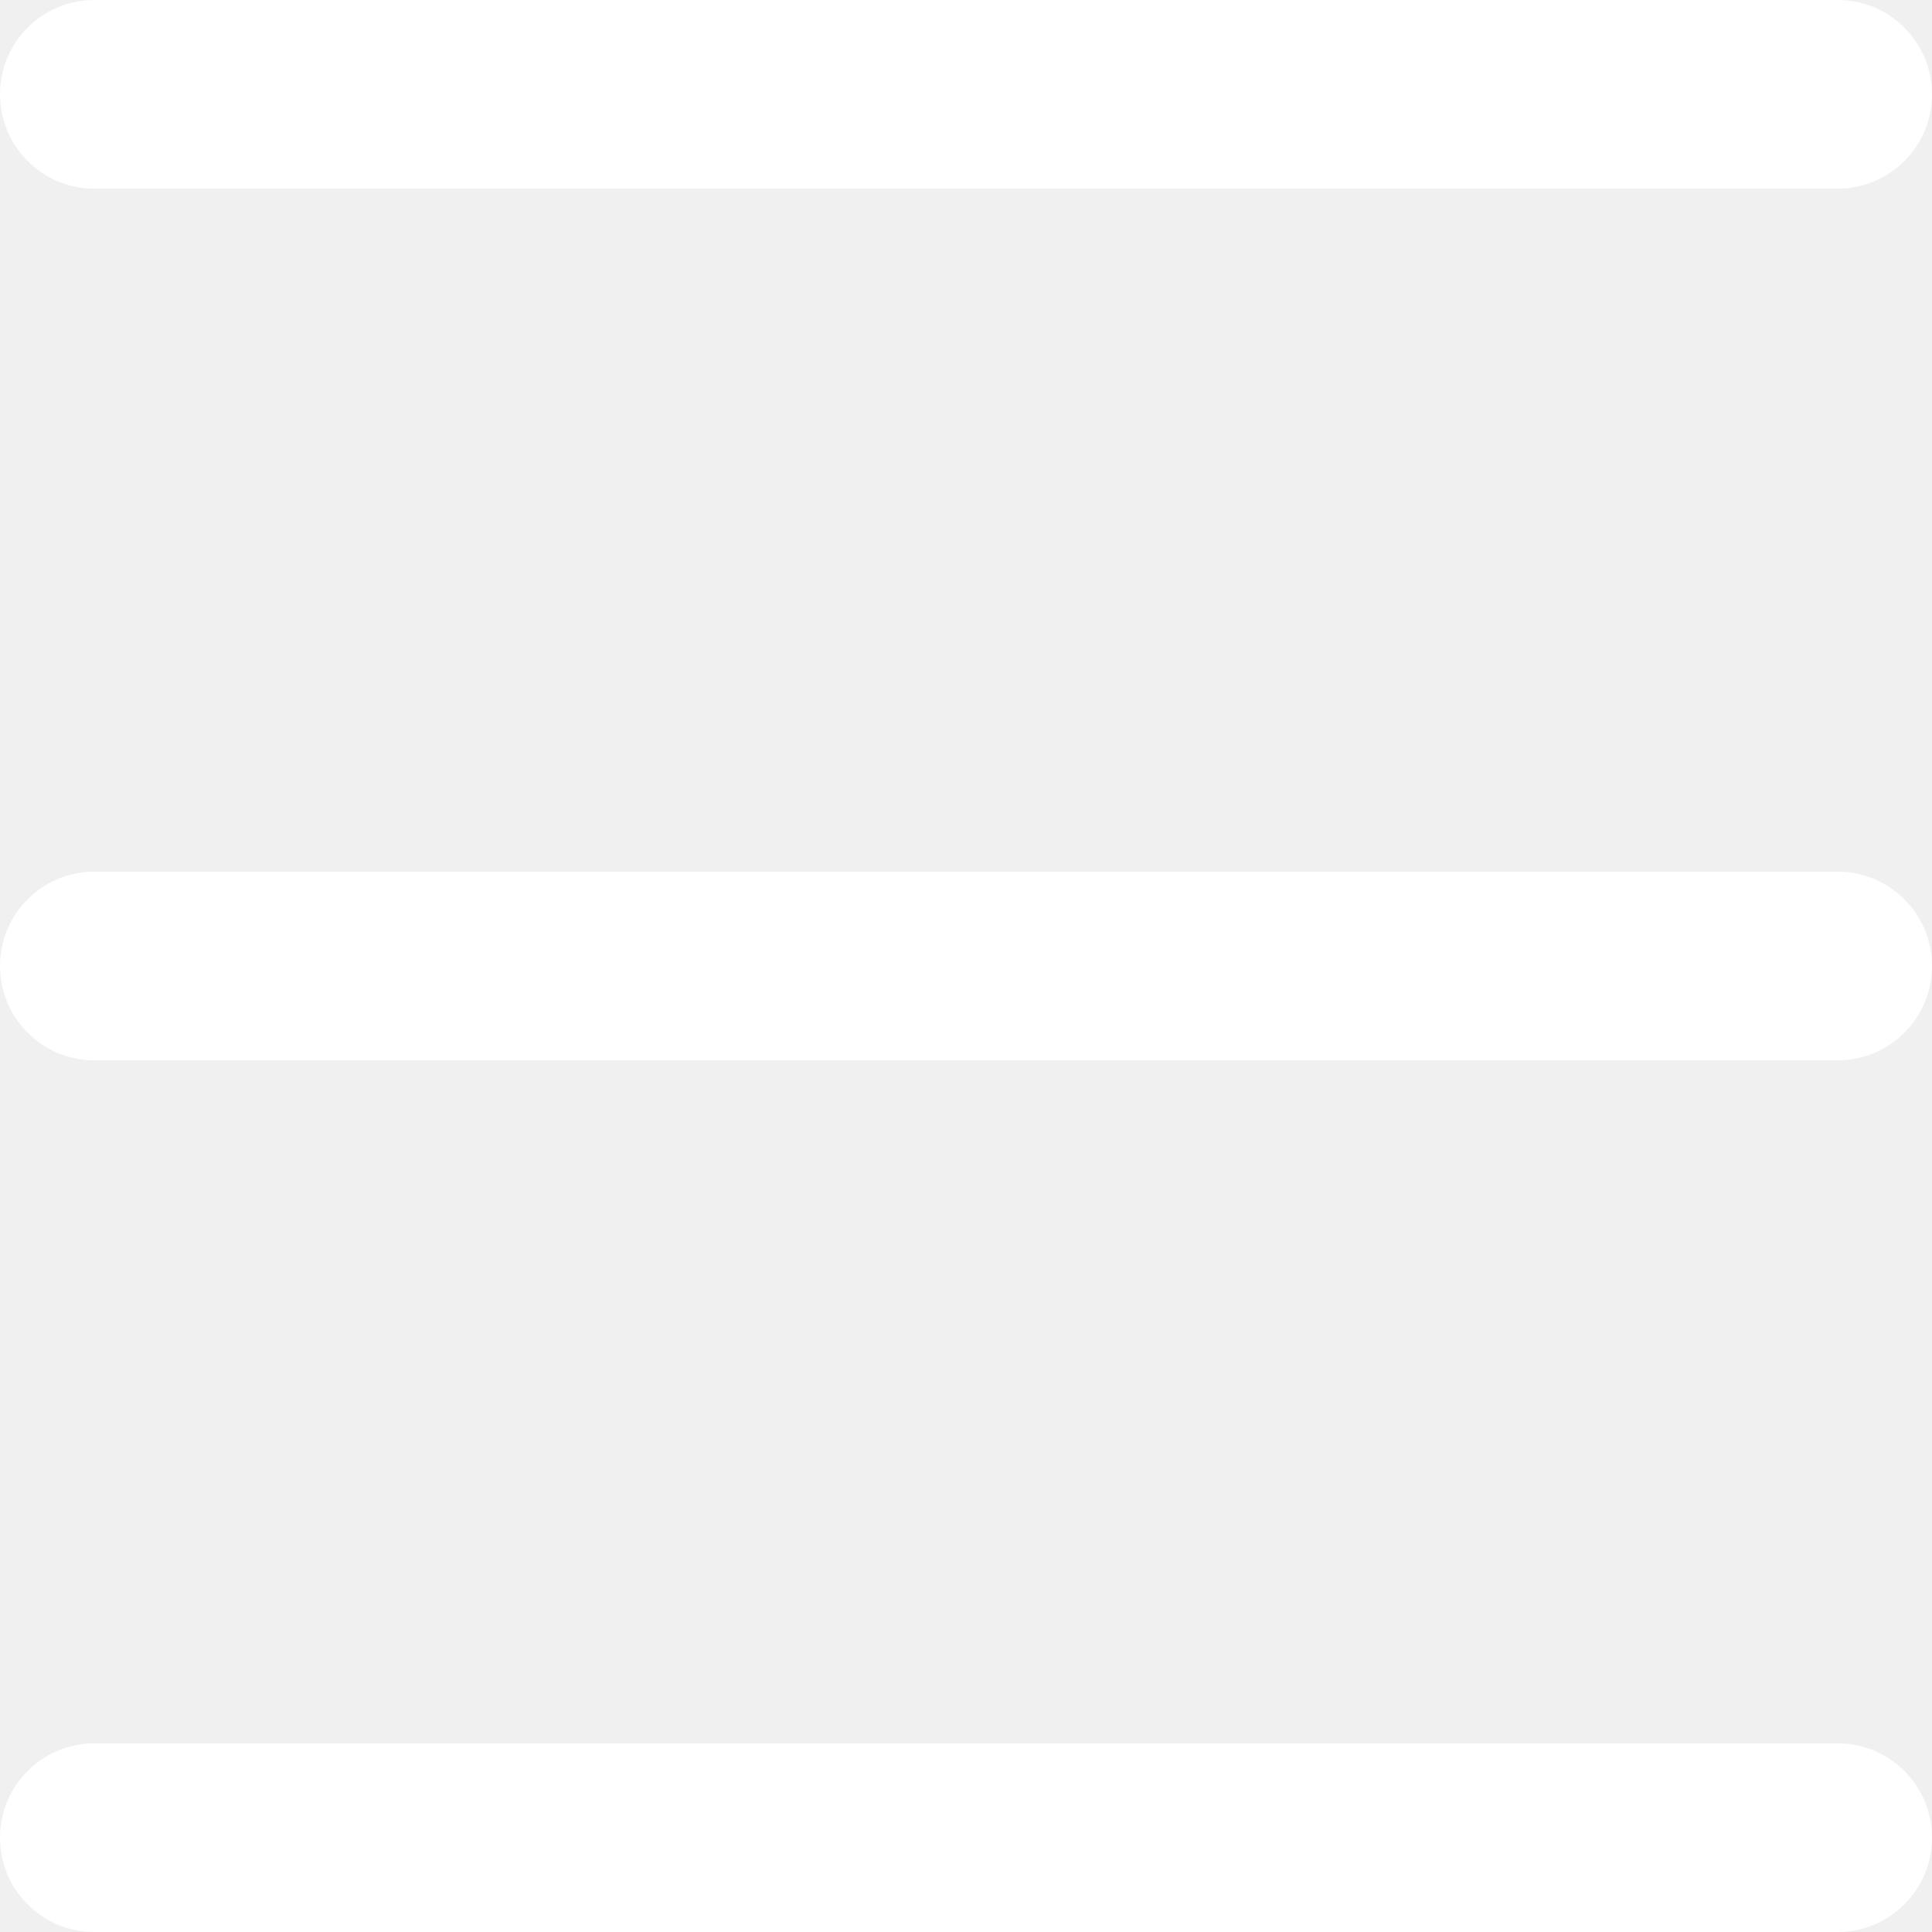
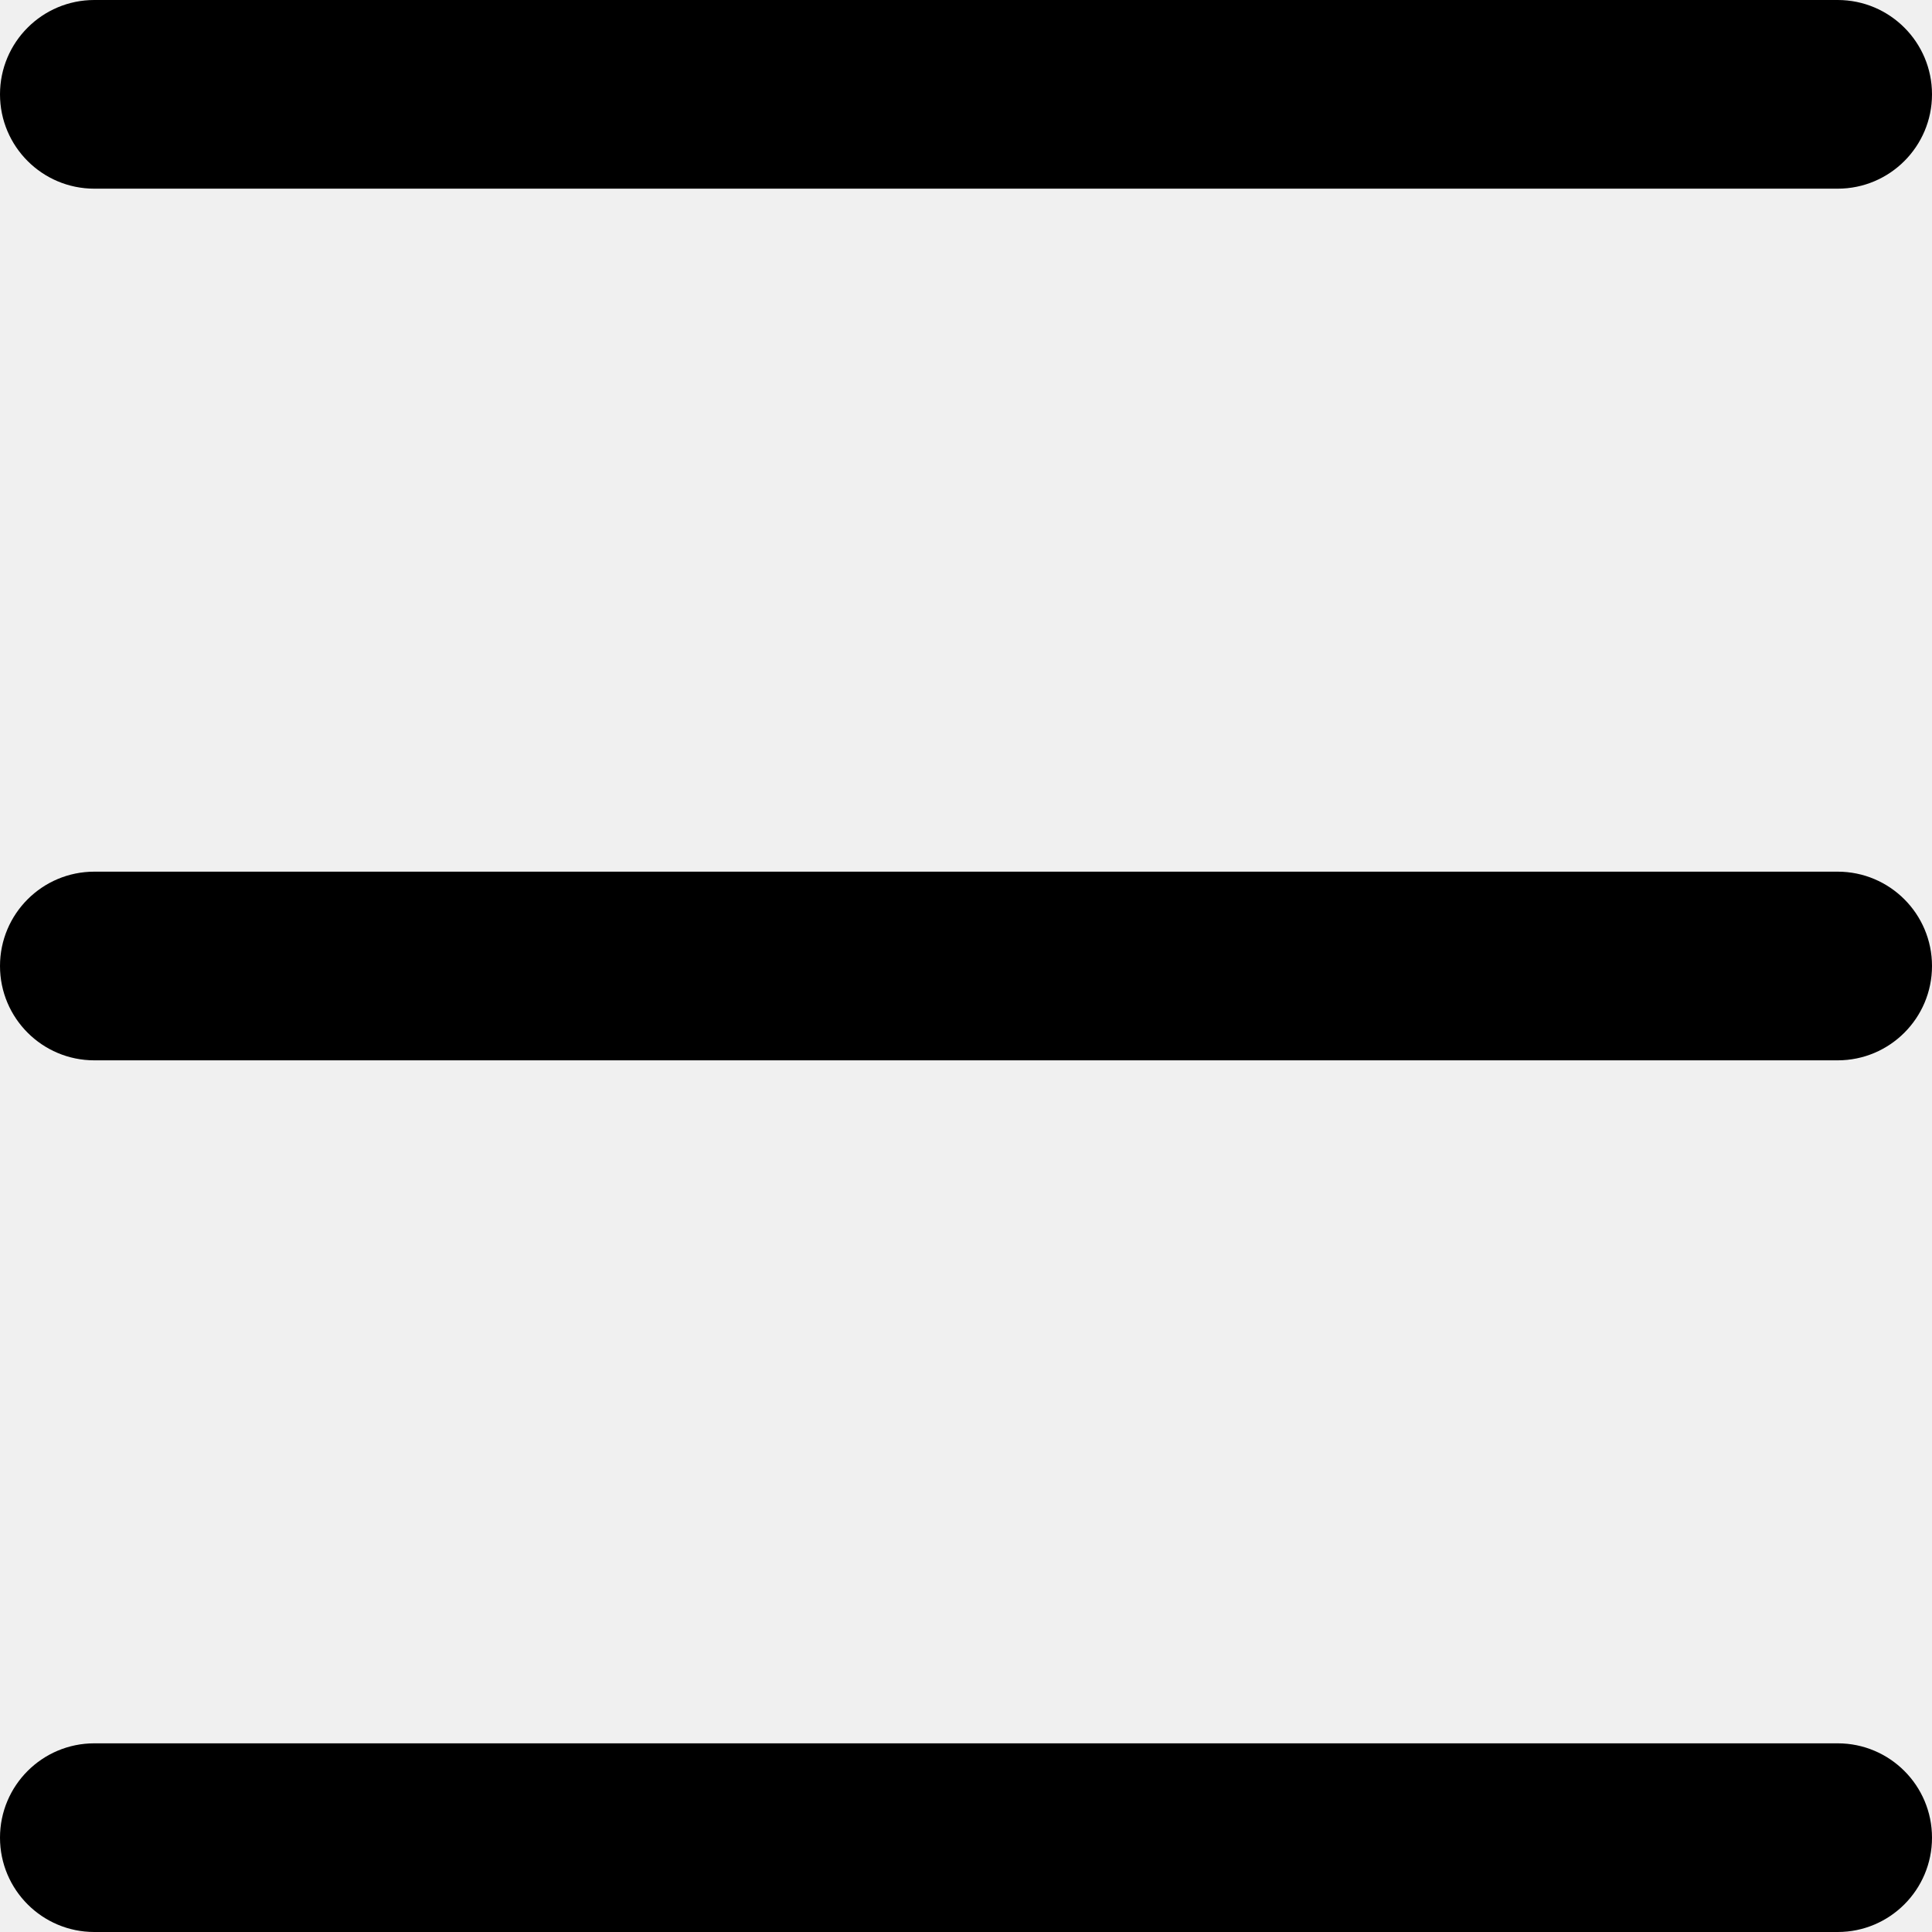
- <svg xmlns="http://www.w3.org/2000/svg" t="1516843969033" class="icon" style="" viewBox="0 0 1024 1024" version="1.1" p-id="4145" width="200" height="200">
+ <svg xmlns="http://www.w3.org/2000/svg" t="1516843969033" class="icon" style="" viewBox="0 0 1024 1024" version="1.1" p-id="4145" width="64" height="64">
  <defs>
    <style type="text/css" />
  </defs>
-   <path d="M1024 50c0 27.614-22.385 50-50 50H50C22.386 100 0 77.614 0 50S22.386 0 50 0h924c27.615 0 50 22.386 50 50zM1024 512c0 27.614-22.385 50-50 50H50c-27.614 0-50-22.386-50-50s22.386-50 50-50h924c27.615 0 50 22.386 50 50zM1024 974c0 27.614-22.385 50-50 50H50c-27.614 0-50-22.386-50-50s22.386-50 50-50h924c27.615 0 50 22.386 50 50z" p-id="4146" fill="#ffffff" />
+   <path d="M1024 50c0 27.614-22.385 50-50 50H50C22.386 100 0 77.614 0 50S22.386 0 50 0h924c27.615 0 50 22.386 50 50zM1024 512c0 27.614-22.385 50-50 50H50c-27.614 0-50-22.386-50-50s22.386-50 50-50h924c27.615 0 50 22.386 50 50zM1024 974c0 27.614-22.385 50-50 50H50c-27.614 0-50-22.386-50-50s22.386-50 50-50h924c27.615 0 50 22.386 50 50z" p-id="4146" />
</svg>
